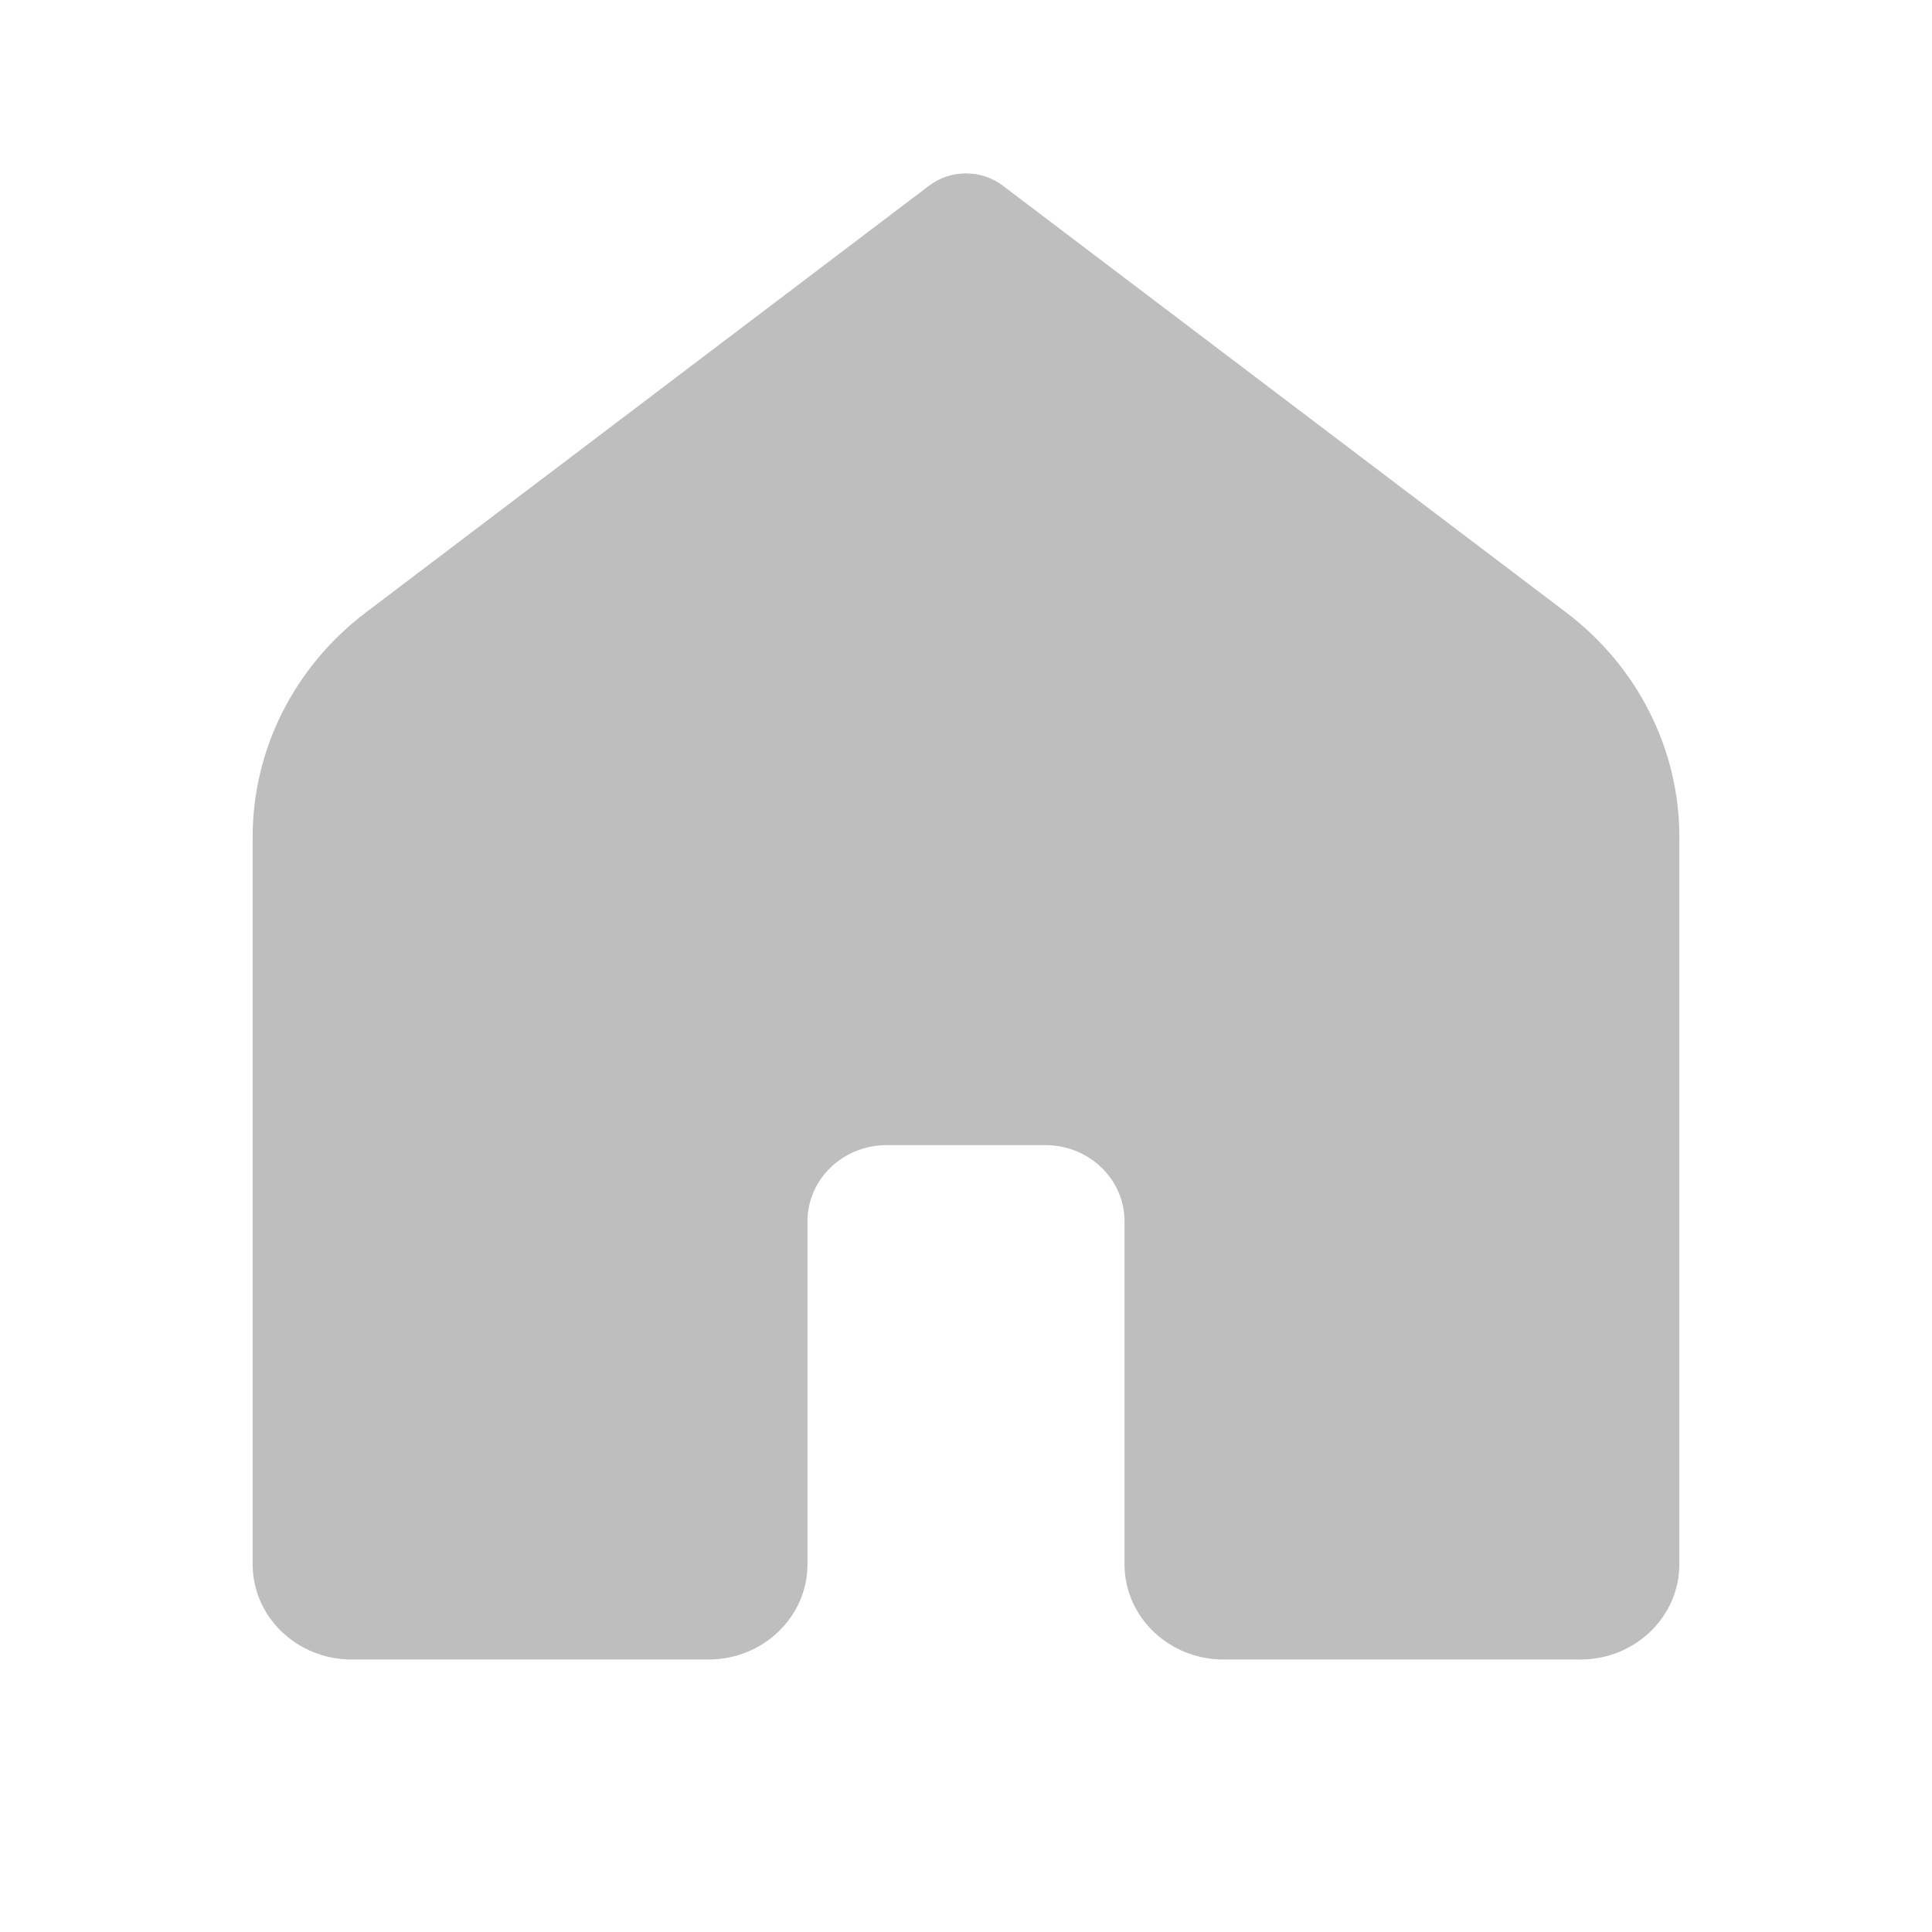
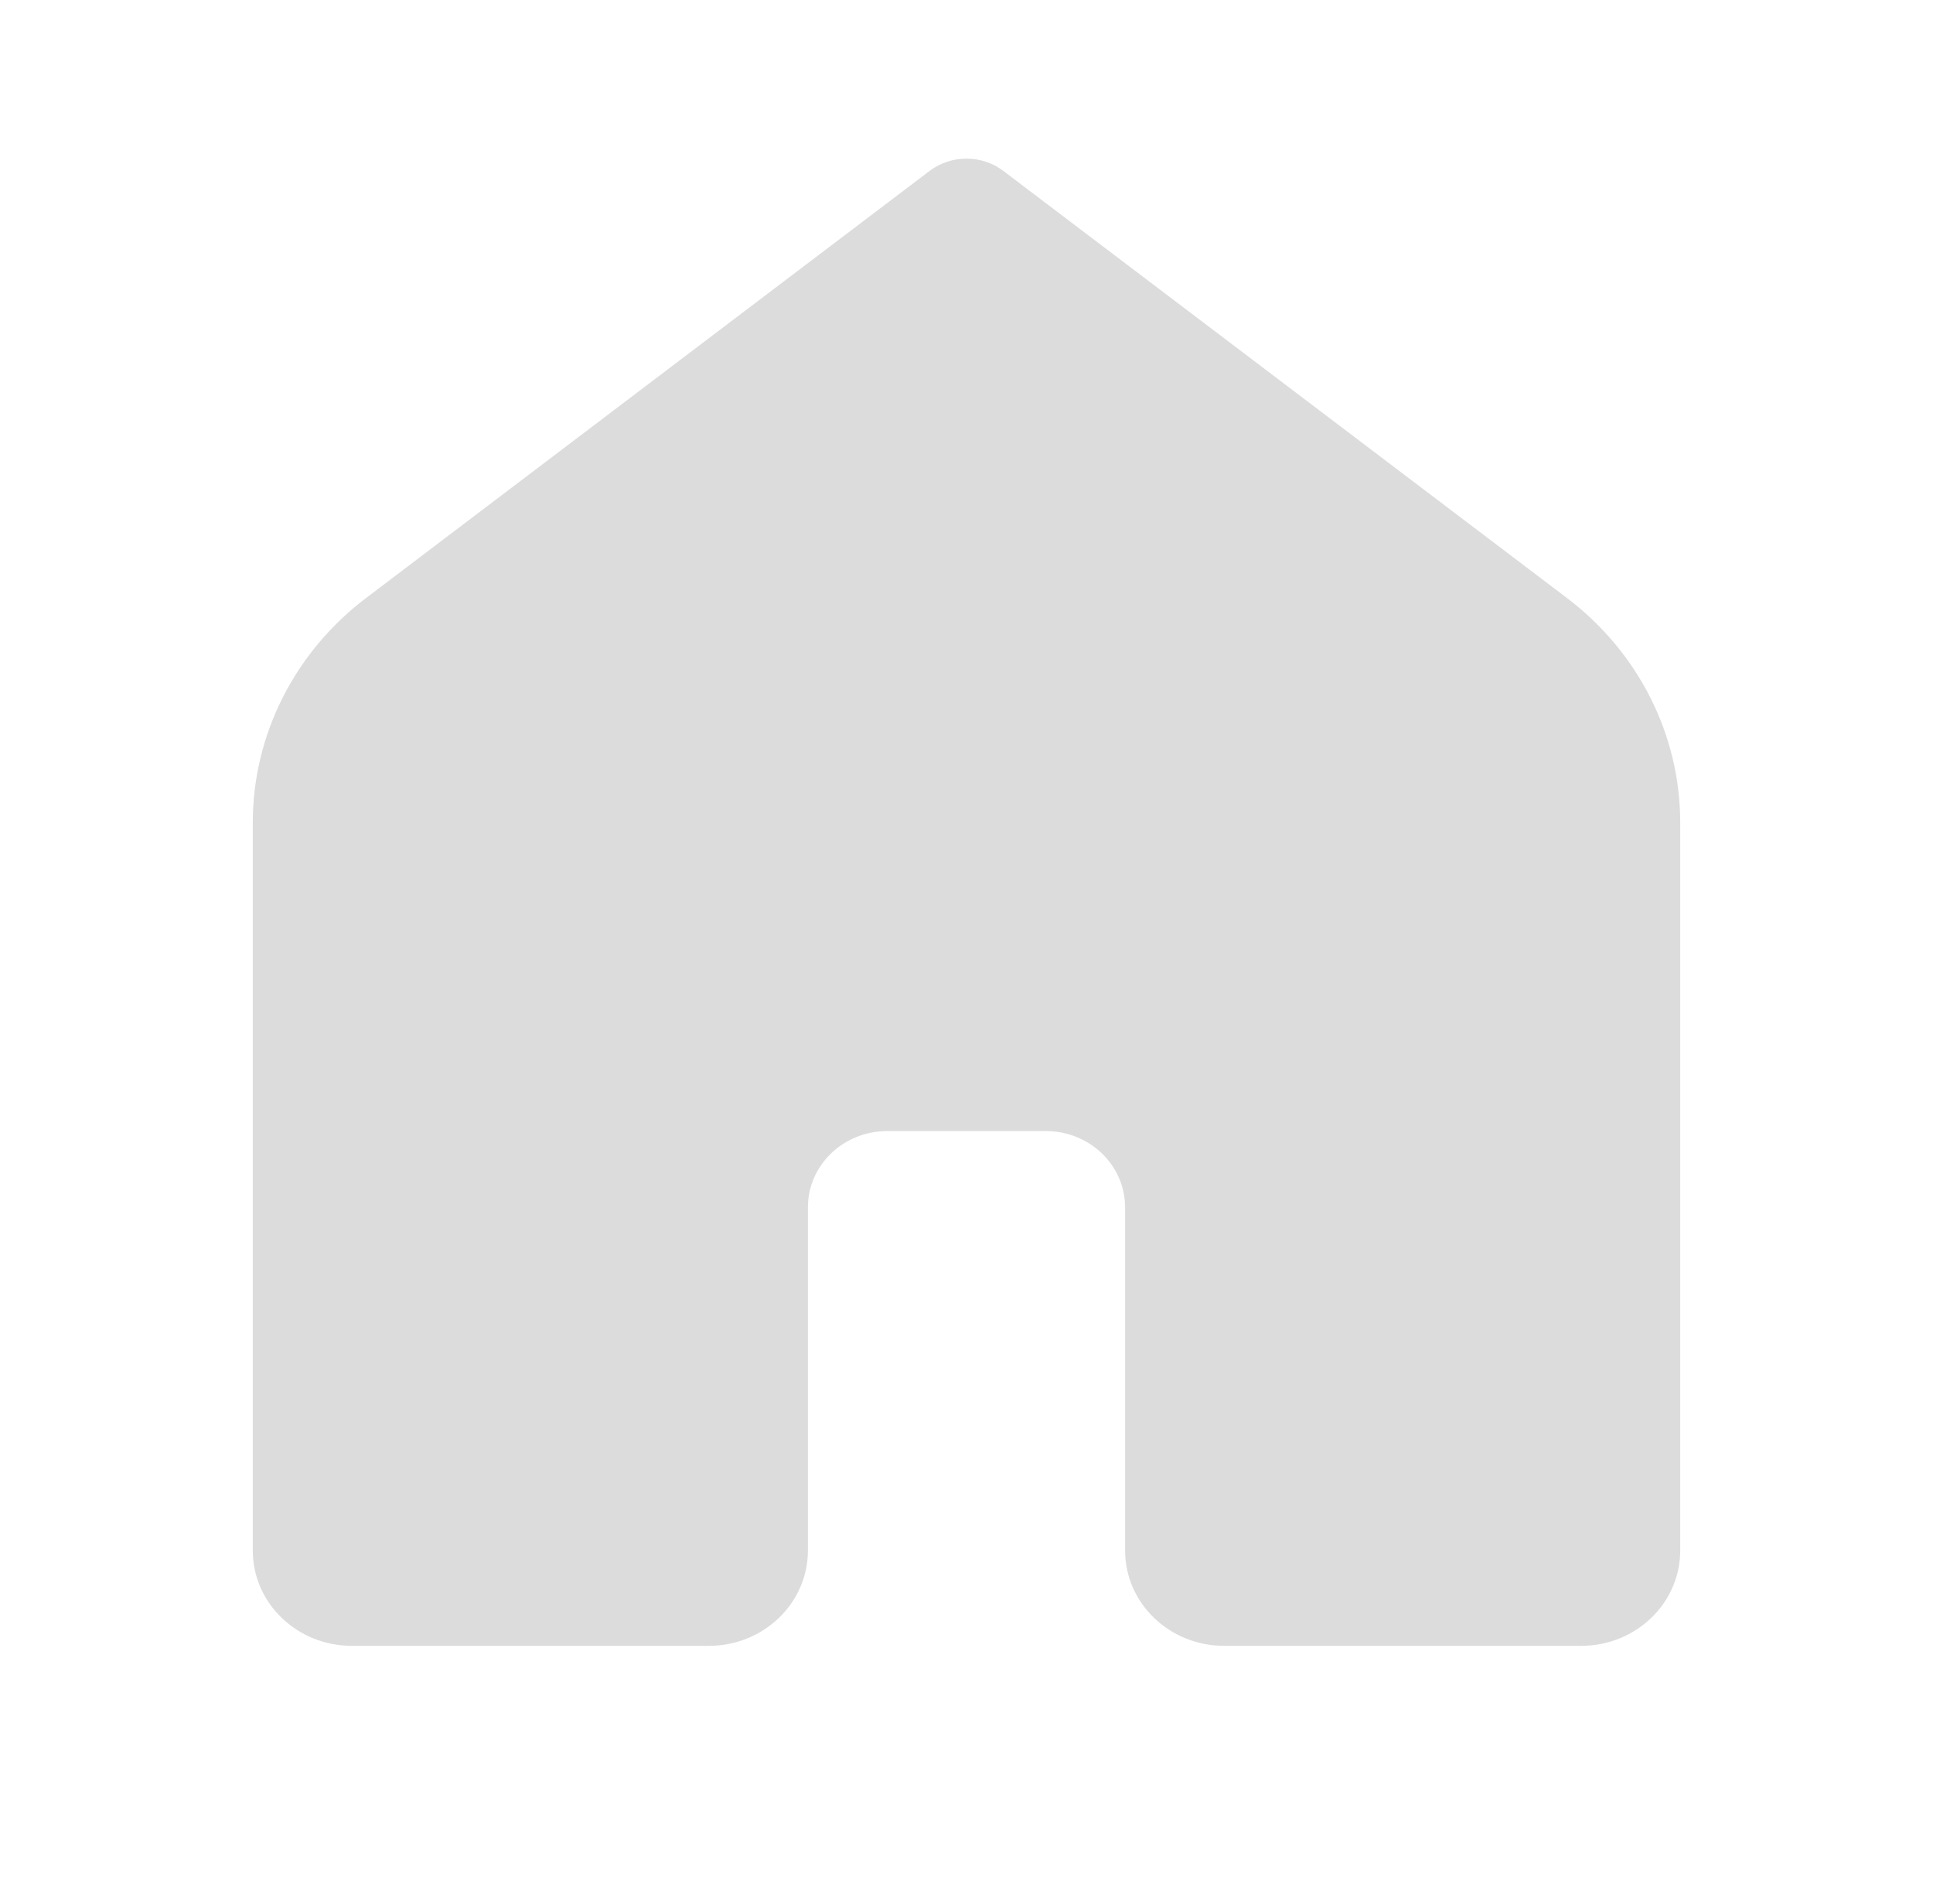
- <svg xmlns="http://www.w3.org/2000/svg" width="65" height="65" viewBox="0 0 65 64" fill="none">
-   <path d="M53.167 55.333H41.167C39.325 55.333 37.833 53.899 37.833 52.128V40.59C37.833 39.173 36.64 38.026 35.167 38.026H29.833C28.36 38.026 27.167 39.173 27.167 40.59V52.128C27.167 53.899 25.675 55.333 23.833 55.333H11.833C9.992 55.333 8.5 53.899 8.5 52.128V27.658C8.5 24.71 9.905 21.926 12.312 20.103L31.261 5.745C31.988 5.196 33.012 5.196 33.737 5.745L52.689 20.103C55.096 21.926 56.5 24.709 56.5 27.655V52.128C56.5 53.899 55.008 55.333 53.167 55.333Z" fill="#7F7F7F" fill-opacity="0.5" />
+ <svg xmlns="http://www.w3.org/2000/svg" width="65" height="64" viewBox="0 0 65 64" fill="none">
+   <path d="M53.167 55.333H41.167C39.325 55.333 37.833 53.899 37.833 52.128V40.59C37.833 39.173 36.64 38.026 35.167 38.026H29.833C28.36 38.026 27.167 39.173 27.167 40.59V52.128C27.167 53.899 25.675 55.333 23.833 55.333H11.833C9.992 55.333 8.5 53.899 8.5 52.128V27.658C8.5 24.71 9.905 21.926 12.312 20.103L31.261 5.745C31.988 5.196 33.012 5.196 33.737 5.745L52.689 20.103C55.096 21.926 56.5 24.709 56.5 27.655V52.128C56.5 53.899 55.008 55.333 53.167 55.333Z" fill="#DCDCDC" />
</svg>
